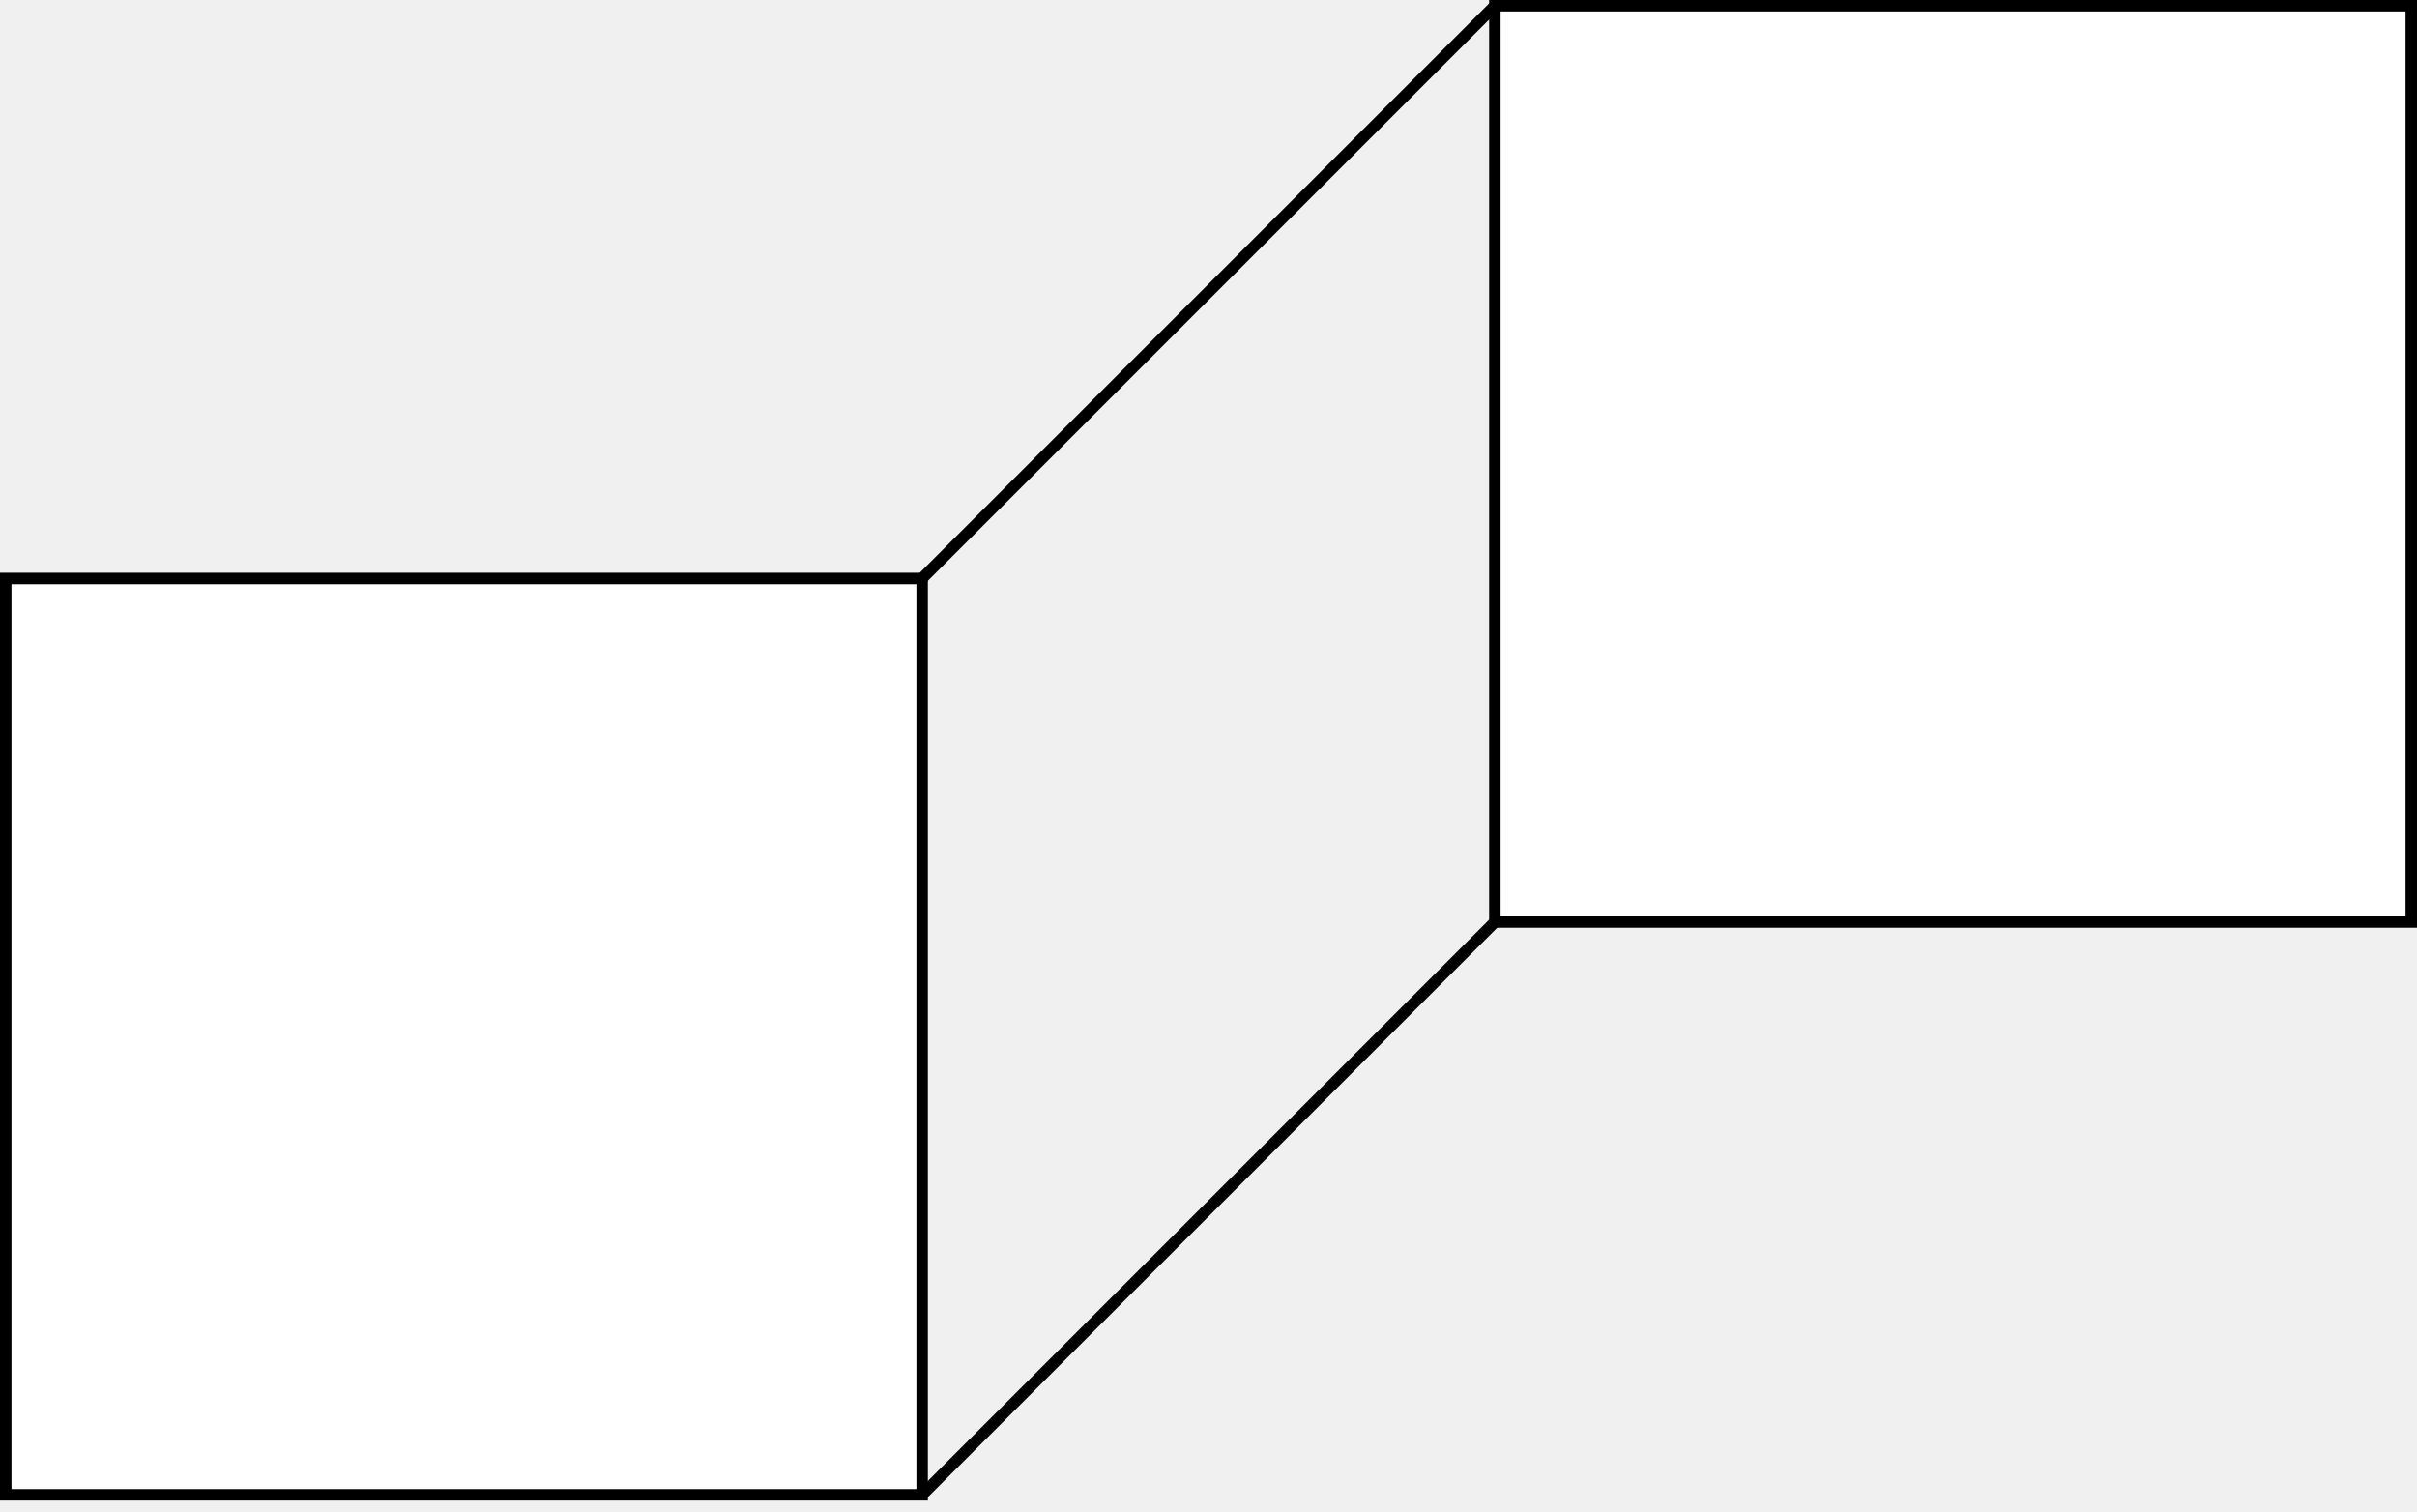
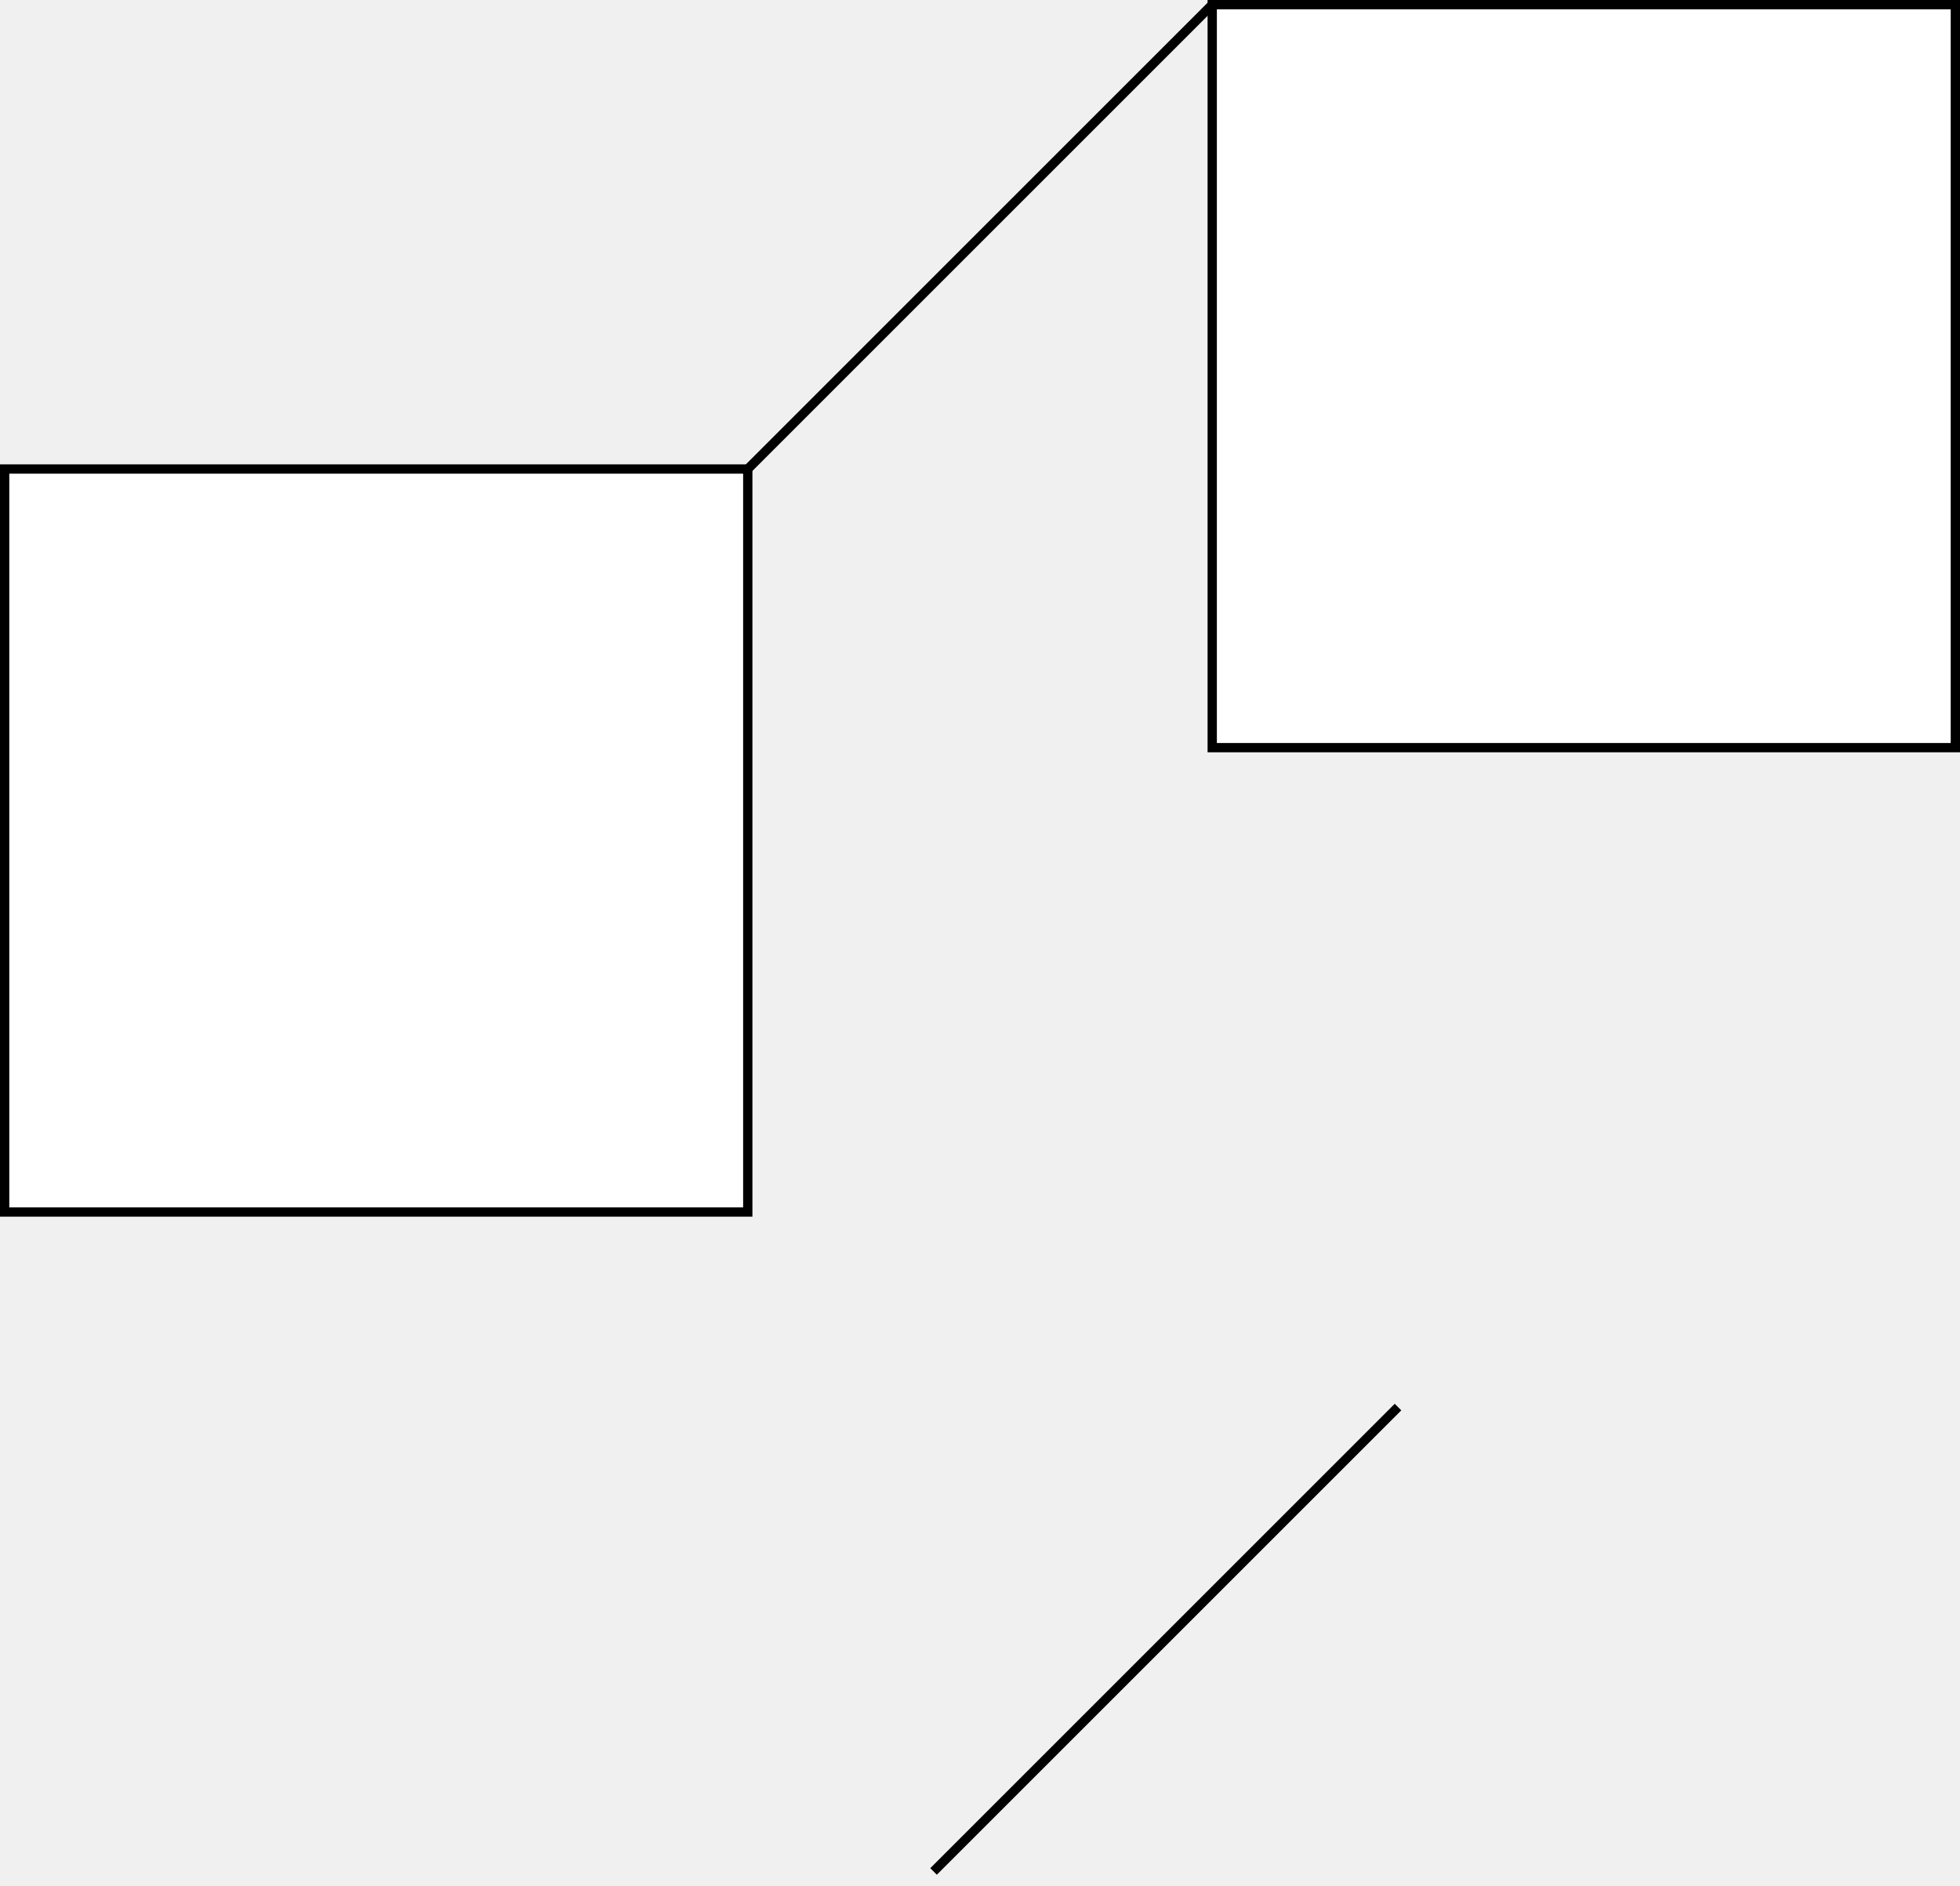
- <svg xmlns="http://www.w3.org/2000/svg" version="1.1" width="211px" height="132px" viewBox="-0.5 -0.5 211 132" content="&lt;mxfile host=&quot;app.diagrams.net&quot; modified=&quot;2021-08-31T16:19:13.393Z&quot; agent=&quot;5.0 (X11; Linux x86_64) AppleWebKit/537.36 (KHTML, like Gecko) Chrome/92.0.452.159 Safari/537.36&quot; etag=&quot;npSPdy9PYN4wo4DmV9JI&quot; version=&quot;15.0.3&quot; type=&quot;github&quot;&gt;&lt;diagram id=&quot;Ap-sFgGPLnxygUAm5CdN&quot; name=&quot;Page-1&quot;&gt;5VVba4MwFP41Pg40WW+Pa9d1dGwMCutzMKcaUBNiWu1+/eKSVDMru1DYYC+S83lyLt93jgZ4kdcrSUT6yClkAQppHeDbAKExnulnAxwNMJpcGyCRjBooaoENewULhhbdMwql56g4zxQTPhjzooBYeRiRkle+245nflZBEugBm5hkfXTLqEoNOkWTFr8HlqQuczS2DefEOdtOypRQXnUgvAzwQnKuzCmvF5A13DlezL27gbenwiQU6isXhOAv1WQ7F2sm1uhhtnwK+ZWNciDZ3jZsi1VHx0CVMgUbQeLGrrTIAZ6nKs+0FekjKYXhfcdq0Knm/bpcEpAK6g5k61wBz0HJo3axb1FoObNDg9wUVR0JrEvaYd9hxIqenCK3vOiDpeYbNKE/SRPGPk3R9Jdpwp/TBAW9adZSWwUvwCdpkBOg3pb2Gel0PDrTscMkZESxg7/b52iwGZ4505W0czkdmEsXouR7GYO91d3FD4EGlXOBFJEJqF6gd1VObf9cqOt/JhSOLiQUGl9KKG22337j3v5A8fIN&lt;/diagram&gt;&lt;/mxfile&gt;" resource="https://app.diagrams.net/#Hmikee-AI%2FBlockchain-101%2Fmain%2Fdemo.svg">
+ <svg xmlns="http://www.w3.org/2000/svg" version="1.1" width="211px" height="203px" viewBox="-0.5 -0.5 211 203" content="&lt;mxfile host=&quot;app.diagrams.net&quot; modified=&quot;2021-08-31T16:19:17.348Z&quot; agent=&quot;5.0 (X11; Linux x86_64) AppleWebKit/537.36 (KHTML, like Gecko) Chrome/92.0.452.159 Safari/537.36&quot; etag=&quot;qXSXinkirkkZFsVe8c3b&quot; version=&quot;15.0.3&quot; type=&quot;github&quot;&gt;&lt;diagram id=&quot;Ap-sFgGPLnxygUAm5CdN&quot; name=&quot;Page-1&quot;&gt;3VVdS8MwFP01fRTaZJ+Pbs7JRBEG7jm0d20gbUKarZ2/3swka7OuqENQfCm5Jzf345zcNMDzvF5KIrInngALUJjUAb4LEBrhqf4egYMBhuOBAVJJEwNFDbCmb2DB0KI7mkDpOSrOmaLCB2NeFBArDyNS8sp323LmZxUkhQ6wjgnrohuaqMygEzRu8AegaeYyRyPbcE6cs+2kzEjCqxaEFwGeS86VWeX1HNiRO8eLOXffs3sqTEKhvnJACP5ajTczsaJihR6ni+eQ39goe8J2tmFbrDo4BqqMKlgLEh/tSosc4FmmcqatSC9JKQzvW1qDTjXr1uWSgFRQtyBb5xJ4DkoetIvdRaHlzF4a5G5R1ZLAumQt9h1GrOjpKXLDi15Yar5BE/qTNGHs0xRNfpkm/DlNUCS3x7HUVsEL8Enq5QQSb0q7jLQ6Hl7o2GESGFF078/2JRpshhdOdSXNvZz03EsXouQ7GYM91Z7Fs0C9yrlAisgUVCfQhyqntq8XavDPhcJnDwiehlcKNTwLNAh/SChtNm+/cW9+oHjxDg==&lt;/diagram&gt;&lt;/mxfile&gt;" resource="https://app.diagrams.net/#Hmikee-AI%2FBlockchain-101%2Fmain%2Fdemo.svg">
  <defs />
  <g>
    <rect x="0" y="50" width="80" height="80" fill="#ffffff" stroke="#000000" pointer-events="all" />
    <rect x="130" y="0" width="80" height="80" fill="#ffffff" stroke="#000000" pointer-events="all" />
    <path d="M 80 50 L 130 0" fill="none" stroke="#000000" stroke-miterlimit="10" pointer-events="stroke" />
-     <path d="M 80 130 L 130 80" fill="none" stroke="#000000" stroke-miterlimit="10" pointer-events="stroke" />
+     <path d="M 100 201 L 150 151" fill="none" stroke="#000000" stroke-miterlimit="10" pointer-events="stroke" />
  </g>
</svg>
